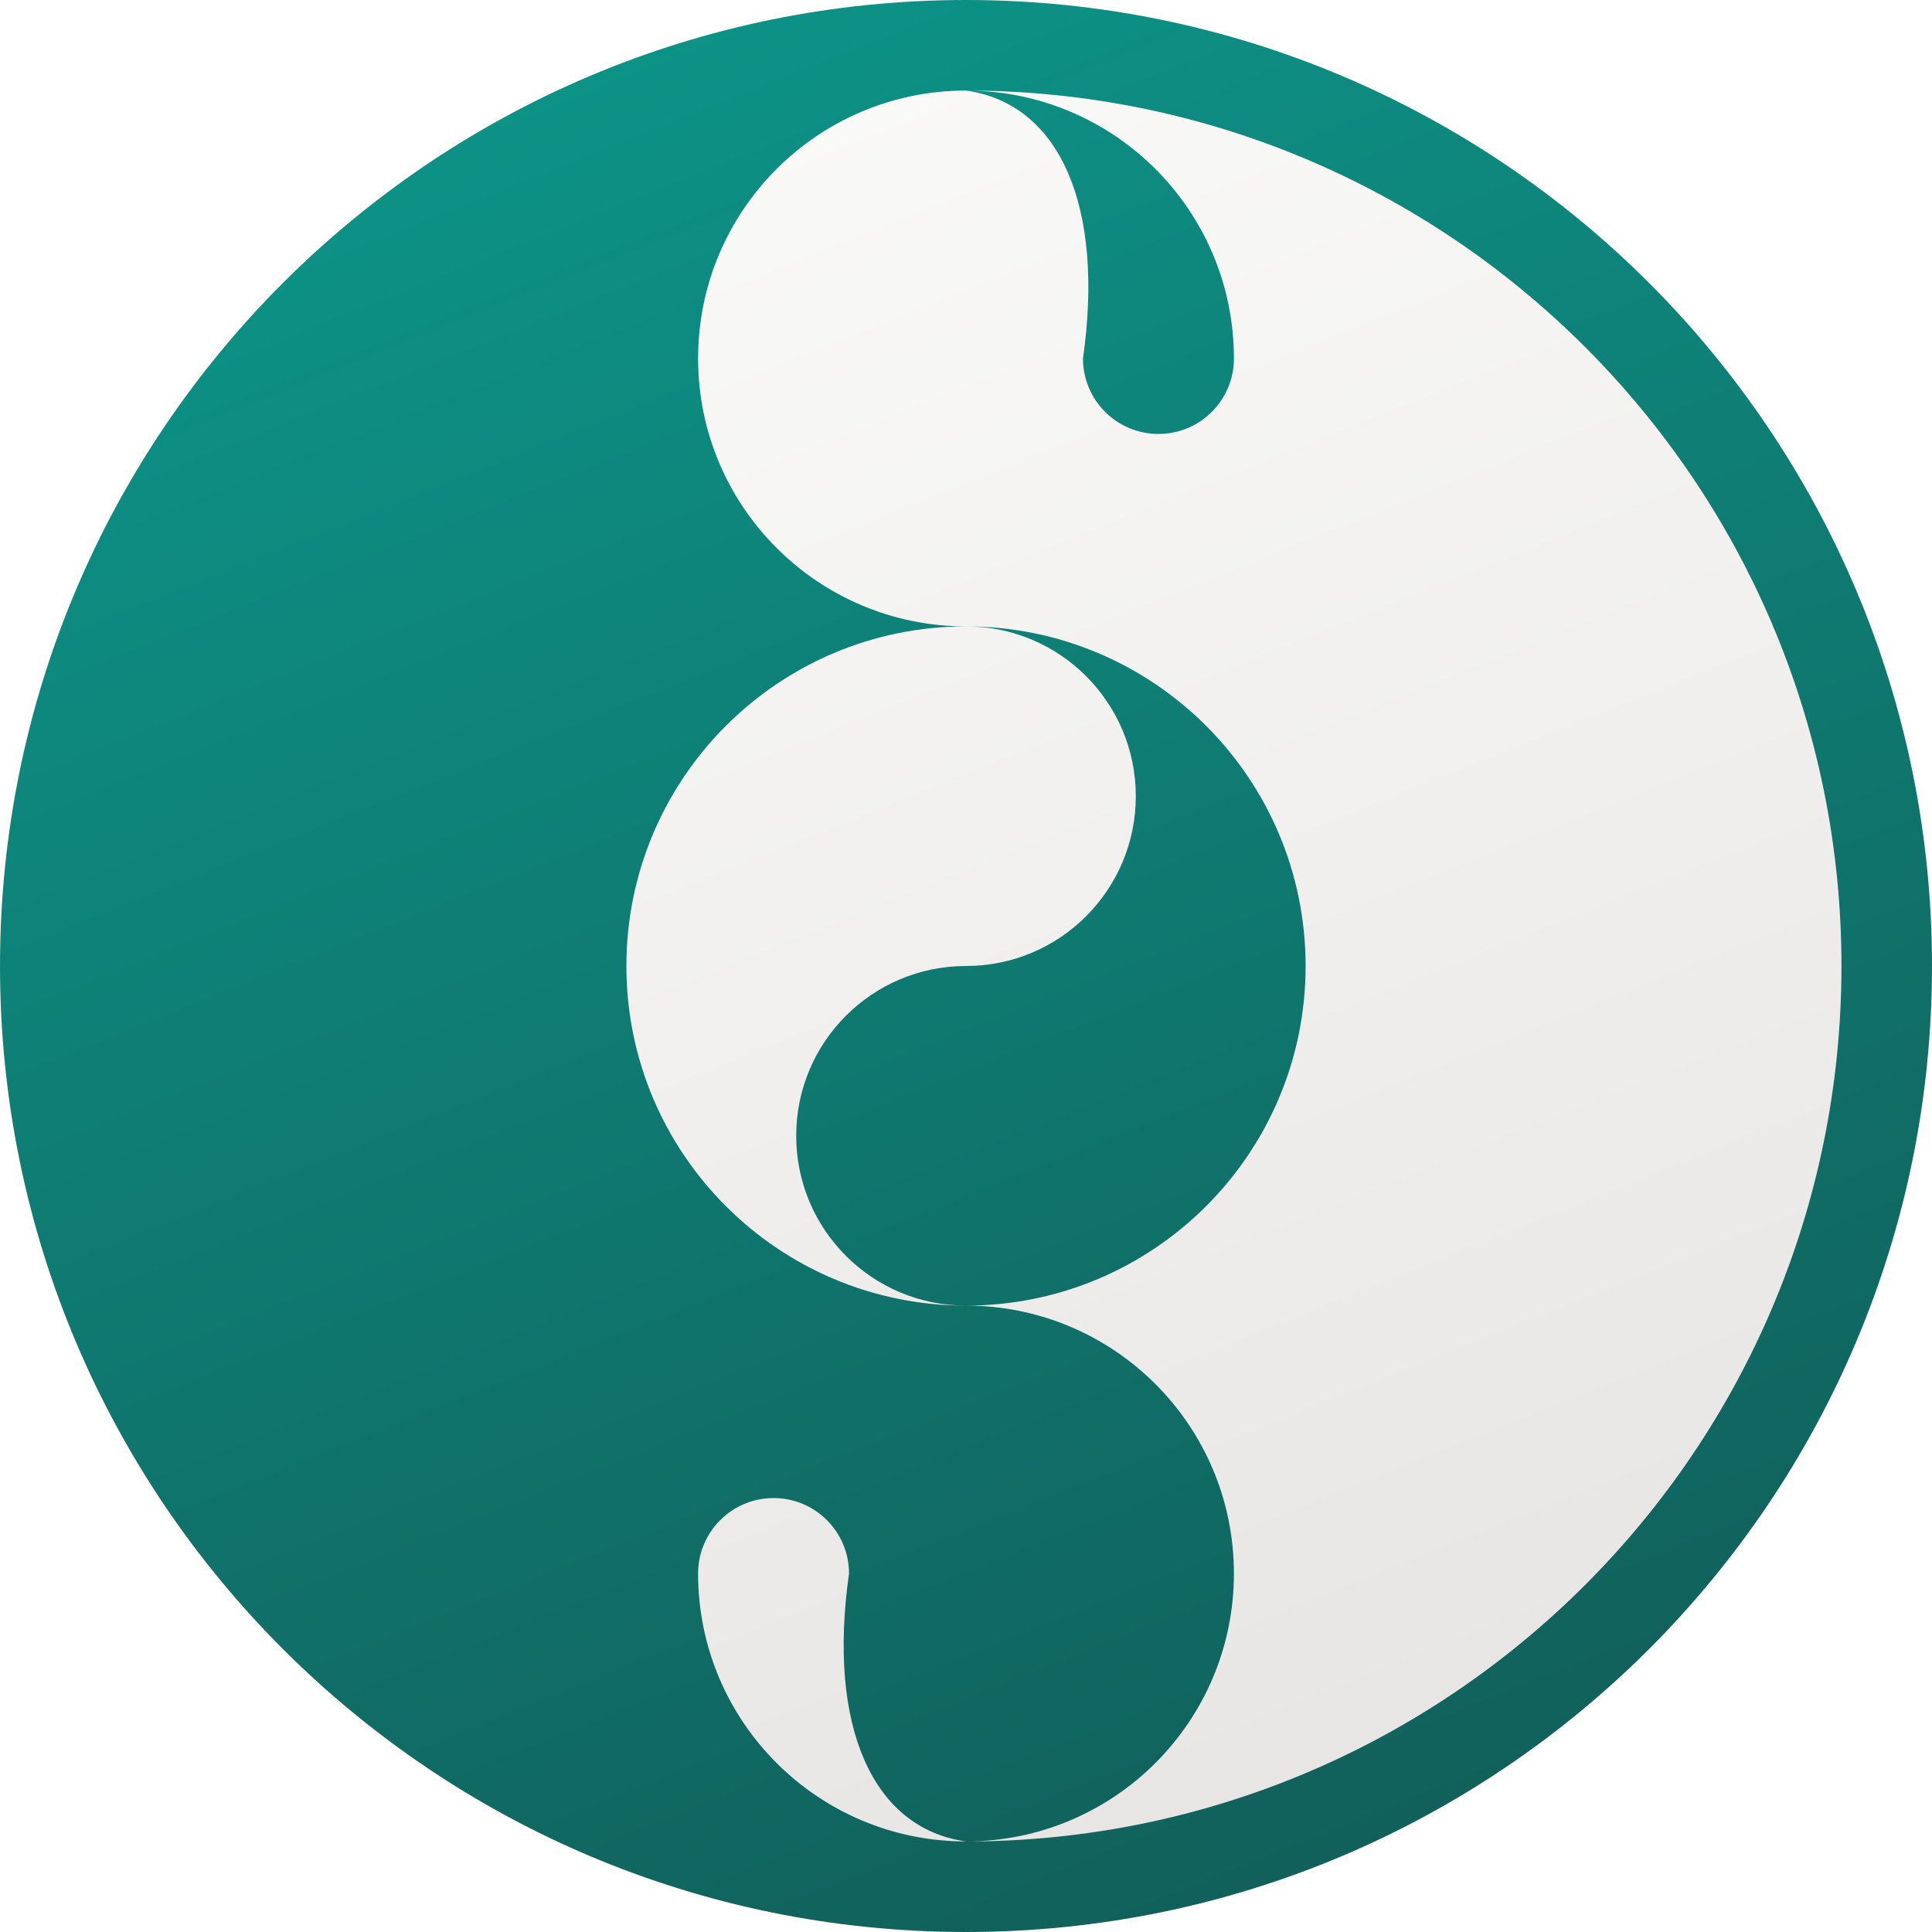
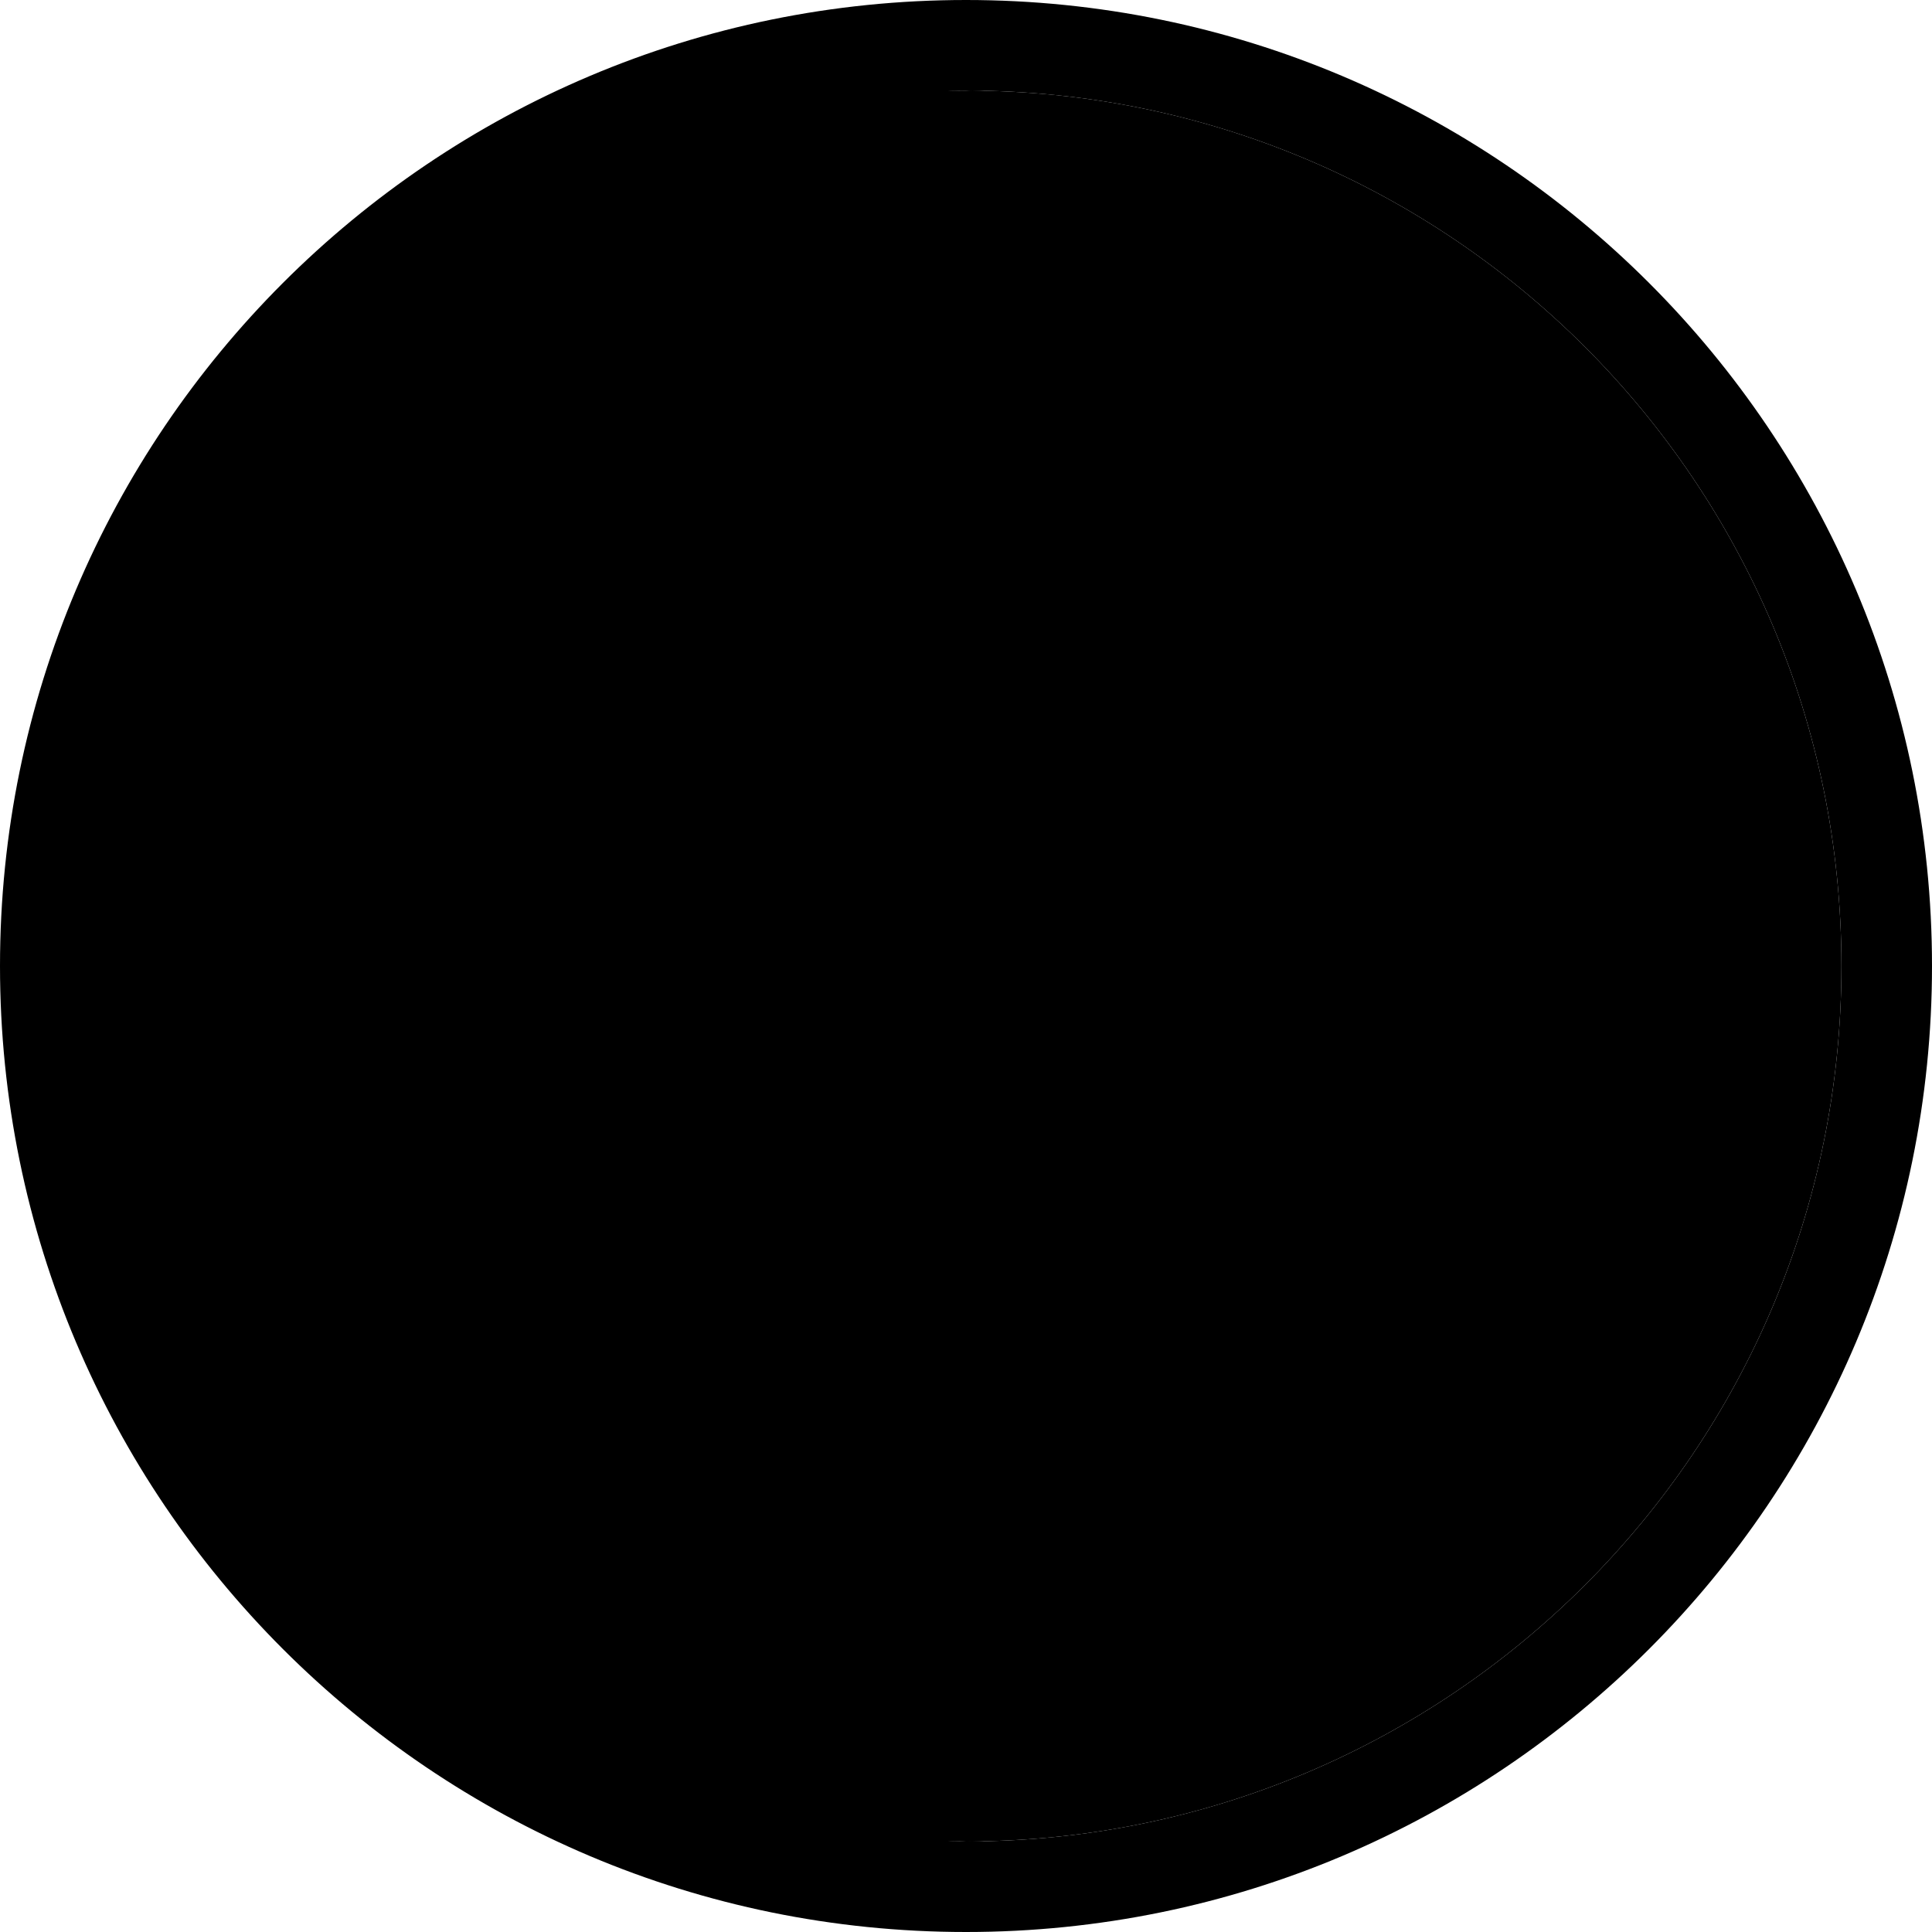
<svg xmlns="http://www.w3.org/2000/svg" width="512" height="512" viewBox="0 0 512 512">
  <defs>
    <linearGradient id="b1" x1="30%" y1="0%" x2="70%" y2="100%">
-       <stop offset="0%" stop-color="#0d9488" />
-       <stop offset="100%" stop-color="#115e59" />
+       <stop offset="0%" stop-color="oklch(0.6 0.118 184.704)" />
+       <stop offset="100%" stop-color="oklch(0.437 0.078 188.216)" />
    </linearGradient>
    <linearGradient id="b2" x1="30%" y1="0%" x2="70%" y2="100%">
-       <stop offset="0%" stop-color="#fafaf9" />
-       <stop offset="100%" stop-color="#e7e5e4" />
+       <stop offset="0%" stop-color="oklch(0.985 0.001 106.423)" />
+       <stop offset="100%" stop-color="oklch(0.923 0.003 48.717)" />
    </linearGradient>
  </defs>
  <path fill="url(#b2)" stroke="none" d="M256 24a232 232 0 0 1 0 464a232 232 0 0 1 0-464" />
  <path fill="url(#b1)" fill-rule="evenodd" stroke="none" d="M256 512a256 256 0 0 0 0 -512v24a232 232 0 0 1 0 464v24a256 256 0 0 1 0-512v24a71 71 0 0 0 0 142a90 90 0 0 0 0 180a71 71 0 0 1 0 142zM256 24a71 71 0 0 1 71 71a20 20 0 0 1-40 0a65 135 30 0 0-31-71zm0 142a90 90 0 0 1 0 180a45 45 0 0 1 0-90a45 45 0 0 0 0-90zM256 488a71 71 0 0 1-71-71a20 20 0 0 1 40 0a65 135 30 0 0 31 71z" />
</svg>
